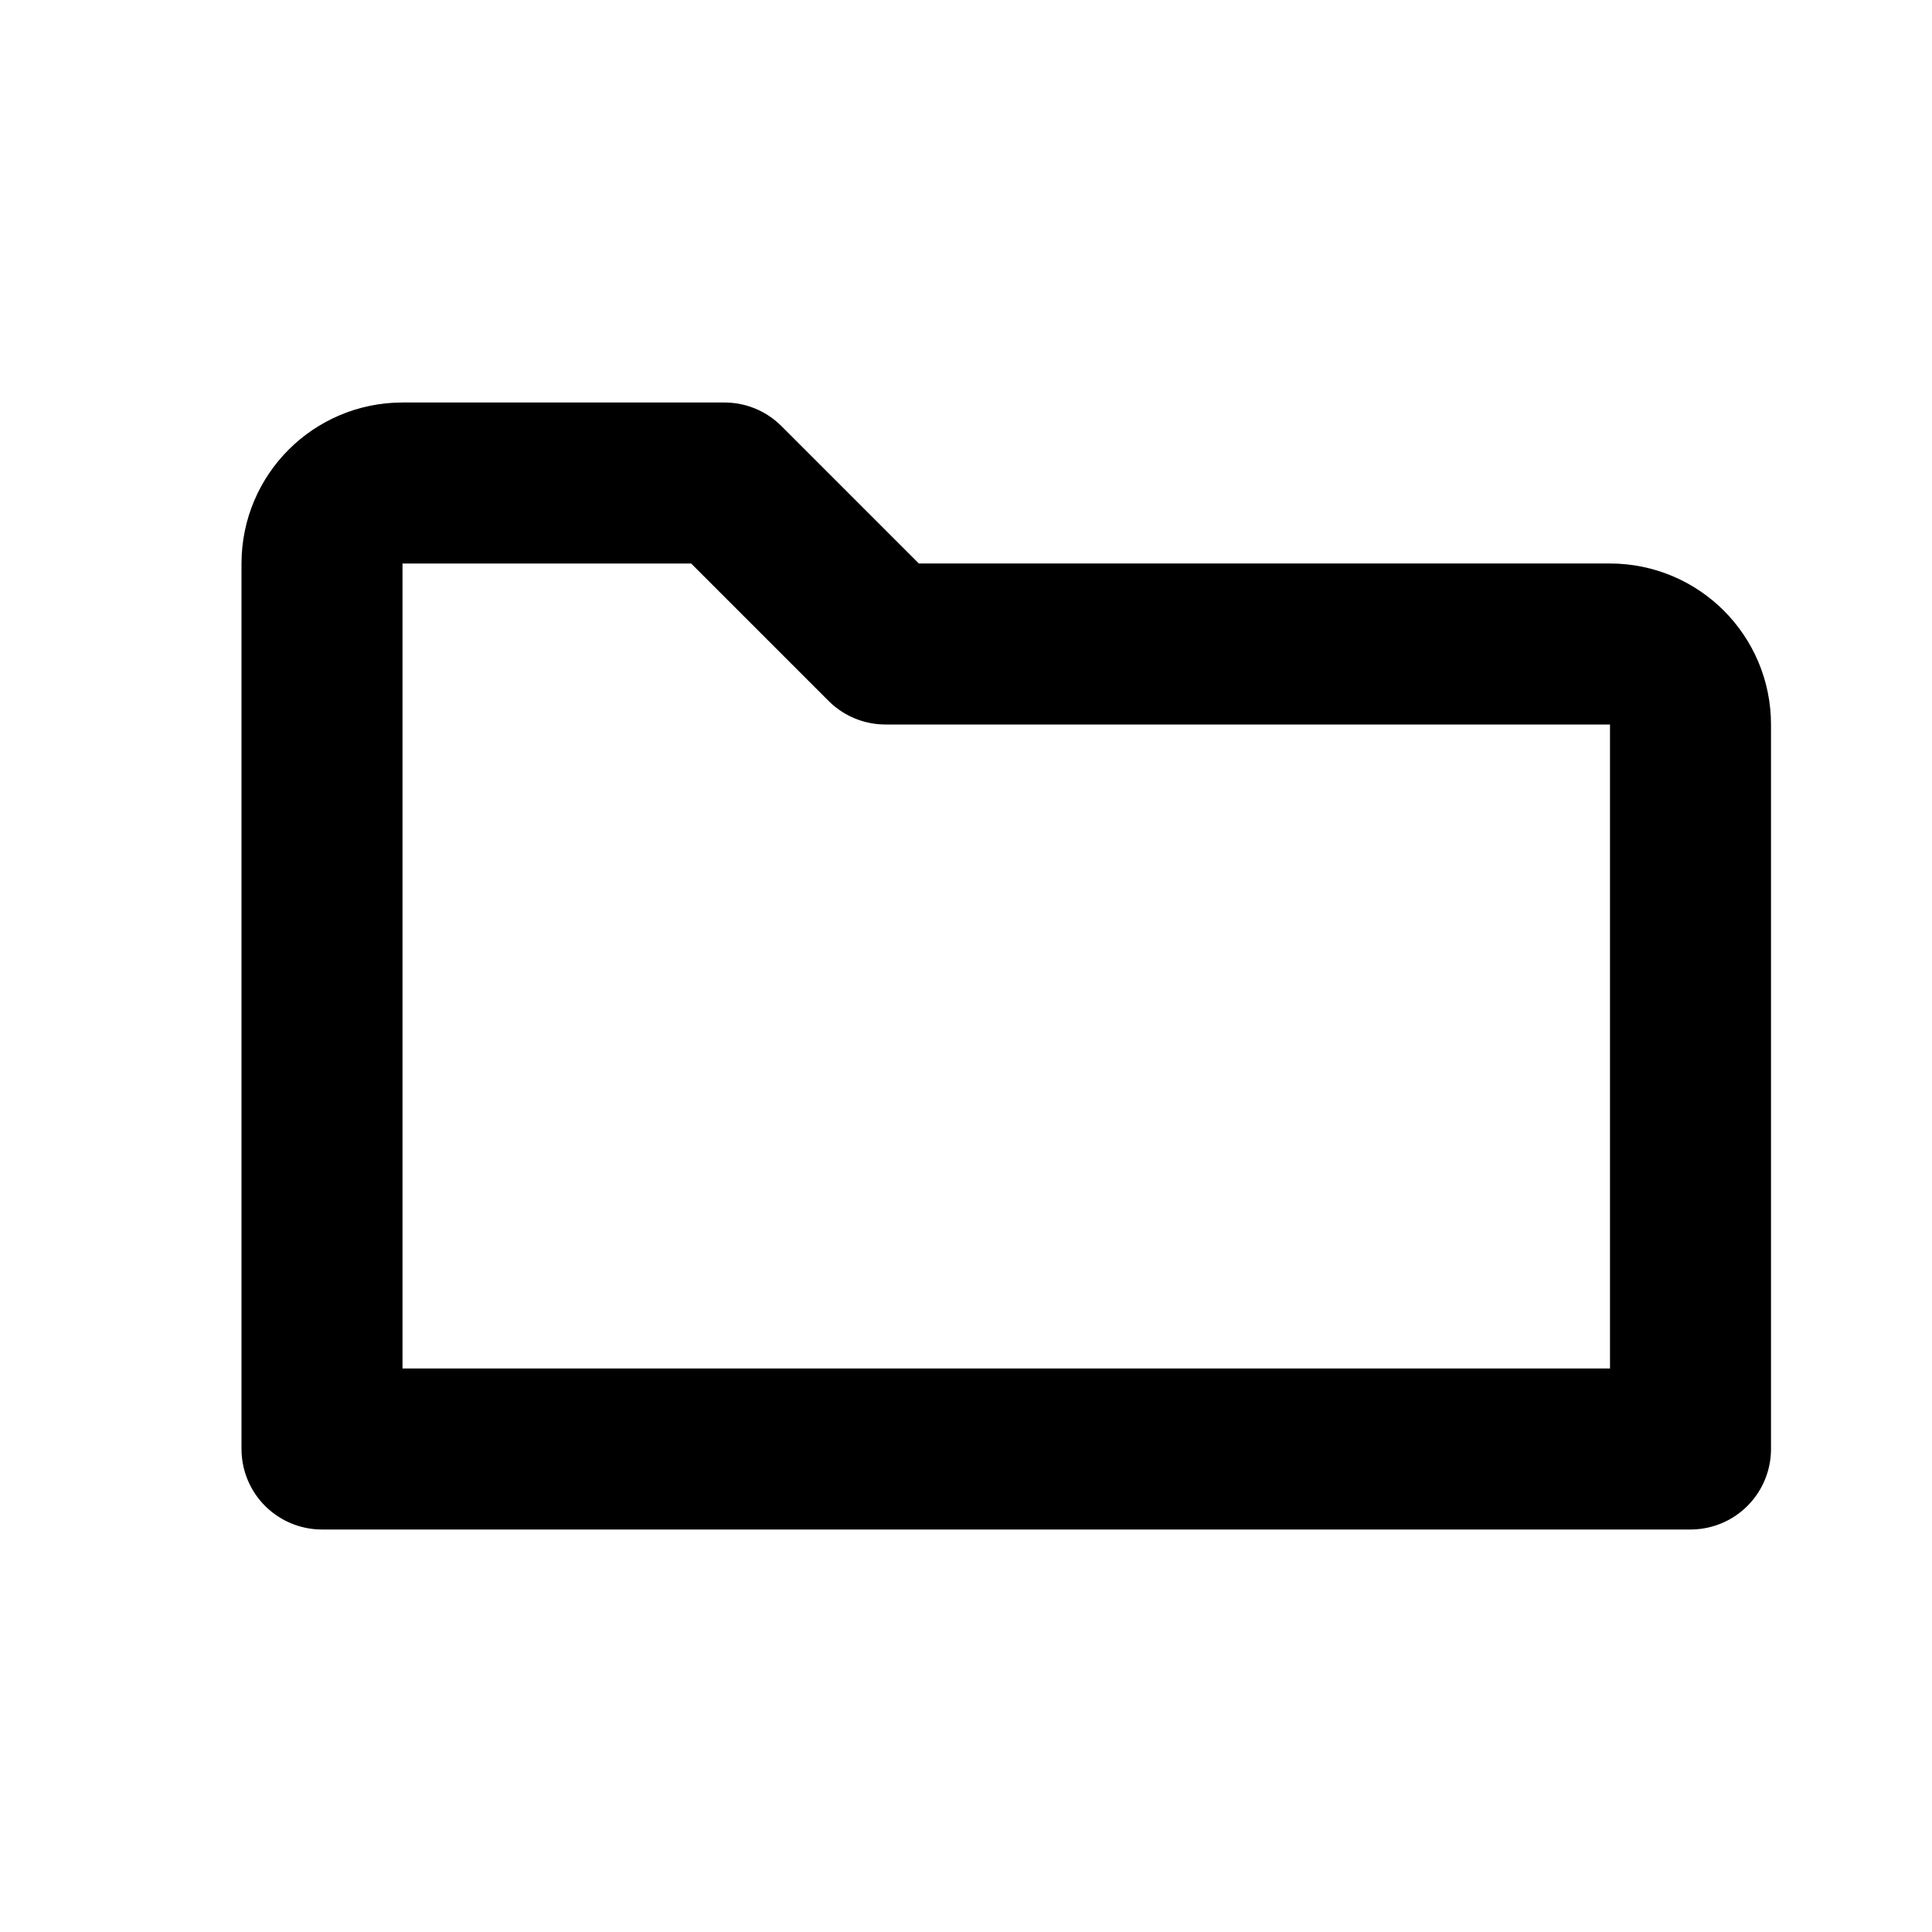
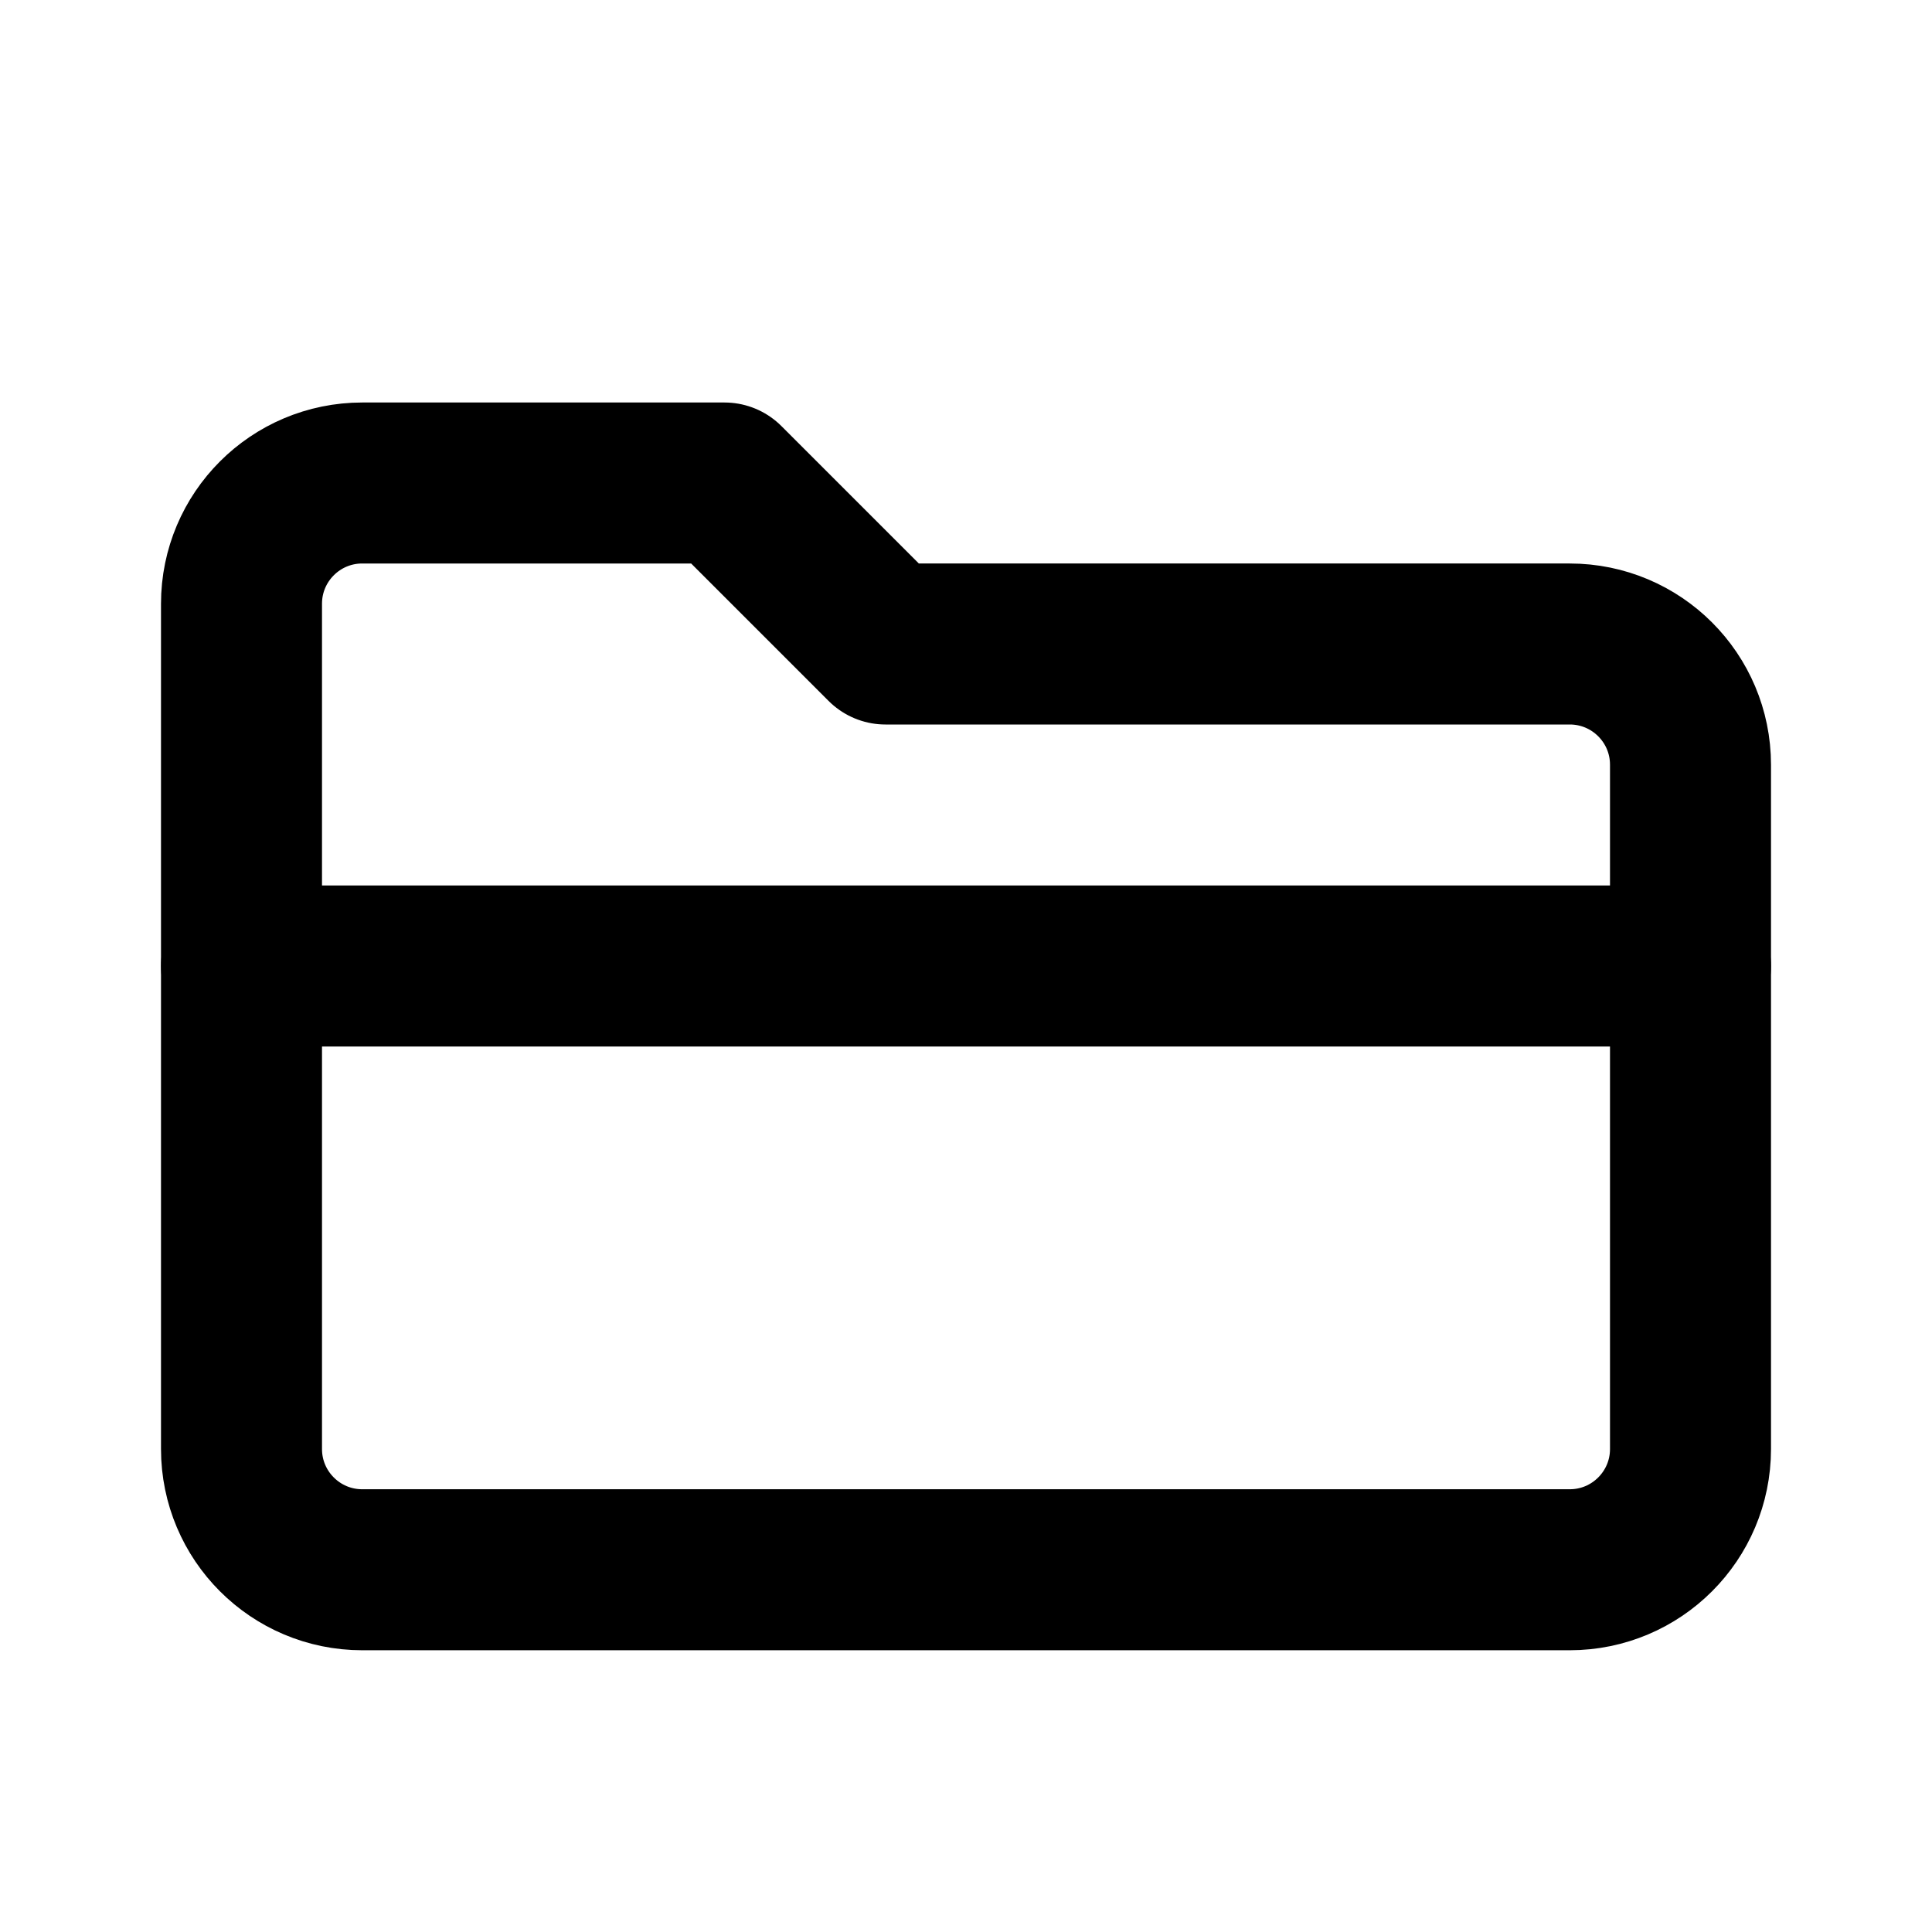
<svg xmlns="http://www.w3.org/2000/svg" viewBox="0 0 24 24" fill="none" stroke="currentColor" stroke-width="2" aria-hidden="true">
-   <path d="M4 10V7a1 1 0 0 1 1-1h4l2 2h9a1 1 0 0 1 1 1v9H4z" stroke-linecap="round" stroke-linejoin="round" />
+   <path d="M3 7.5V18a1.5 1.5 0 0 0 1.5 1.5H19.5A1.5 1.5 0 0 0 21 18V9.5A1.5 1.5 0 0 0 19.5 8H11L9 6H4.5A1.5 1.5 0 0 0 3 7.5z" stroke-linecap="round" stroke-linejoin="round" />
+   <path d="M3 12h18" stroke-linecap="round" stroke-linejoin="round" />
</svg>
